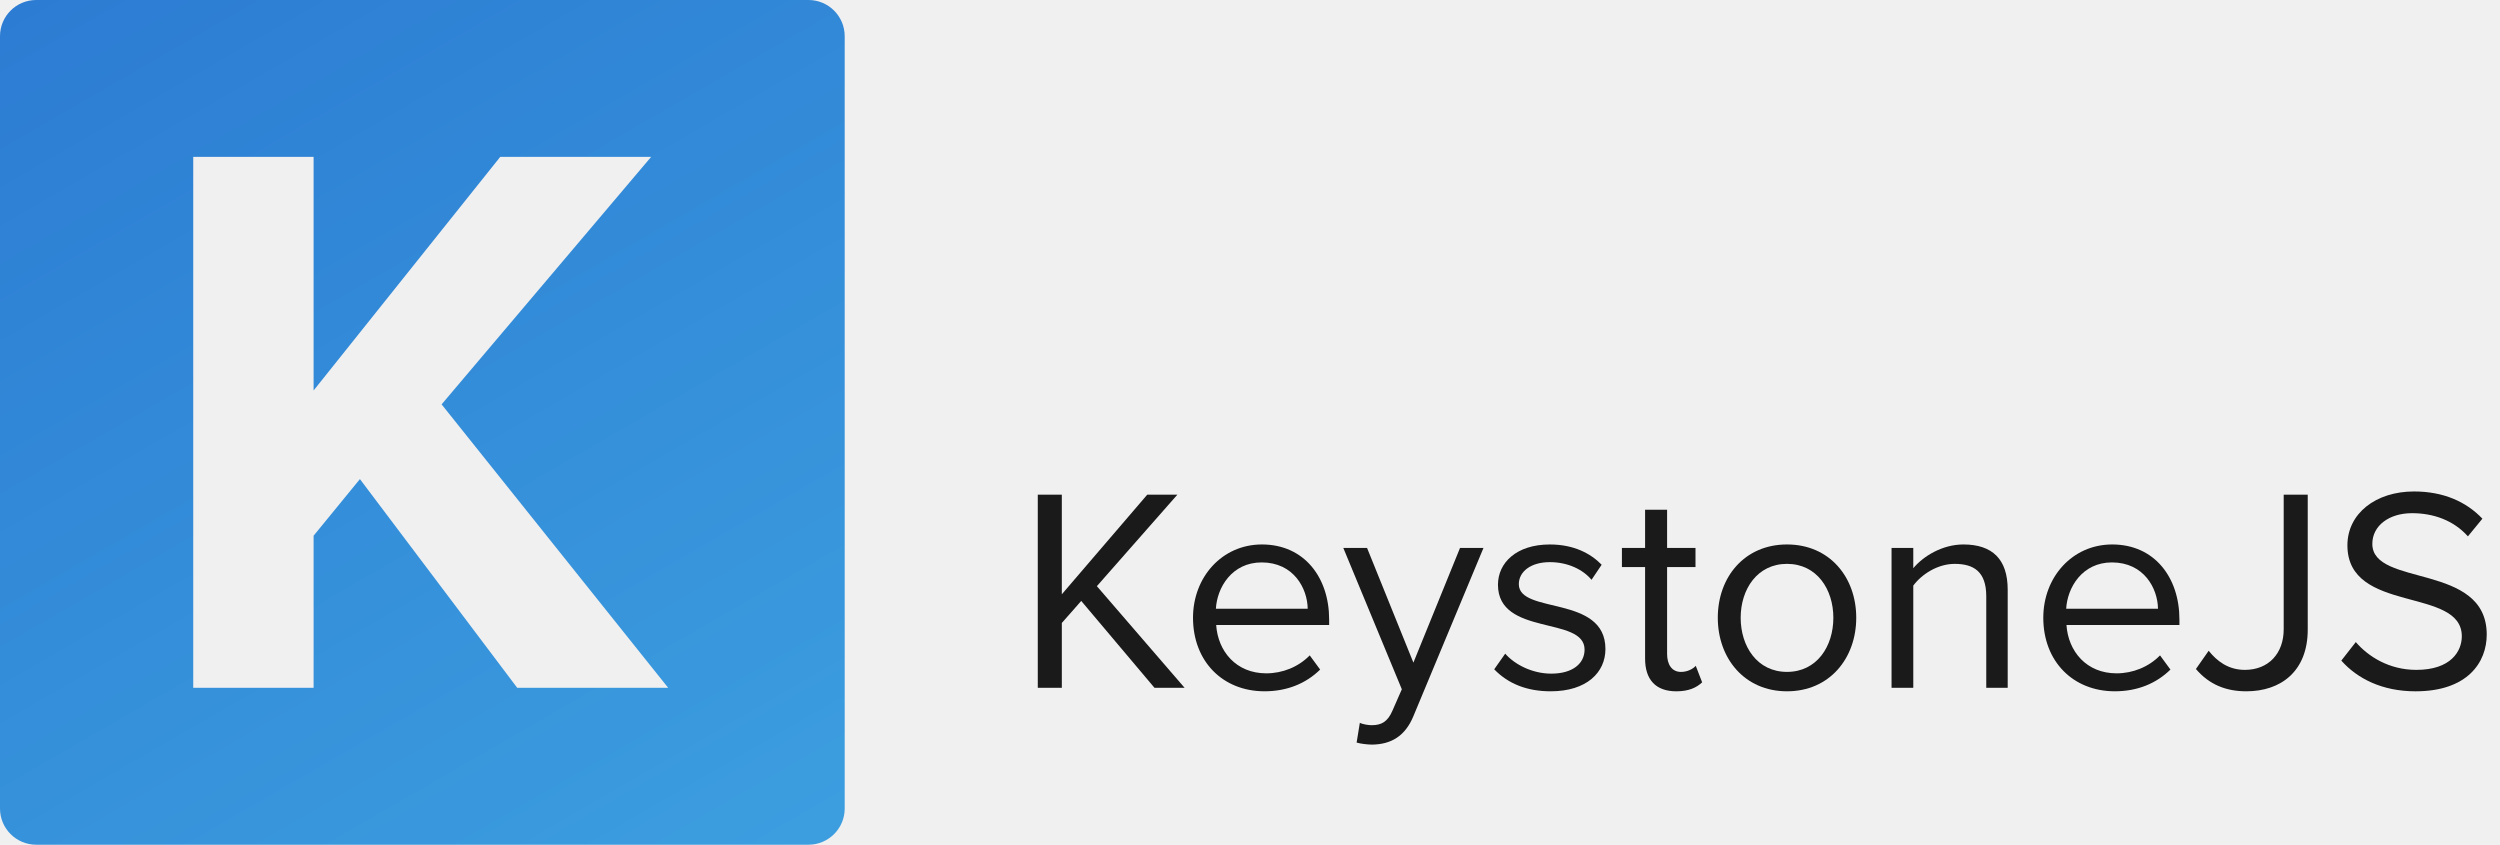
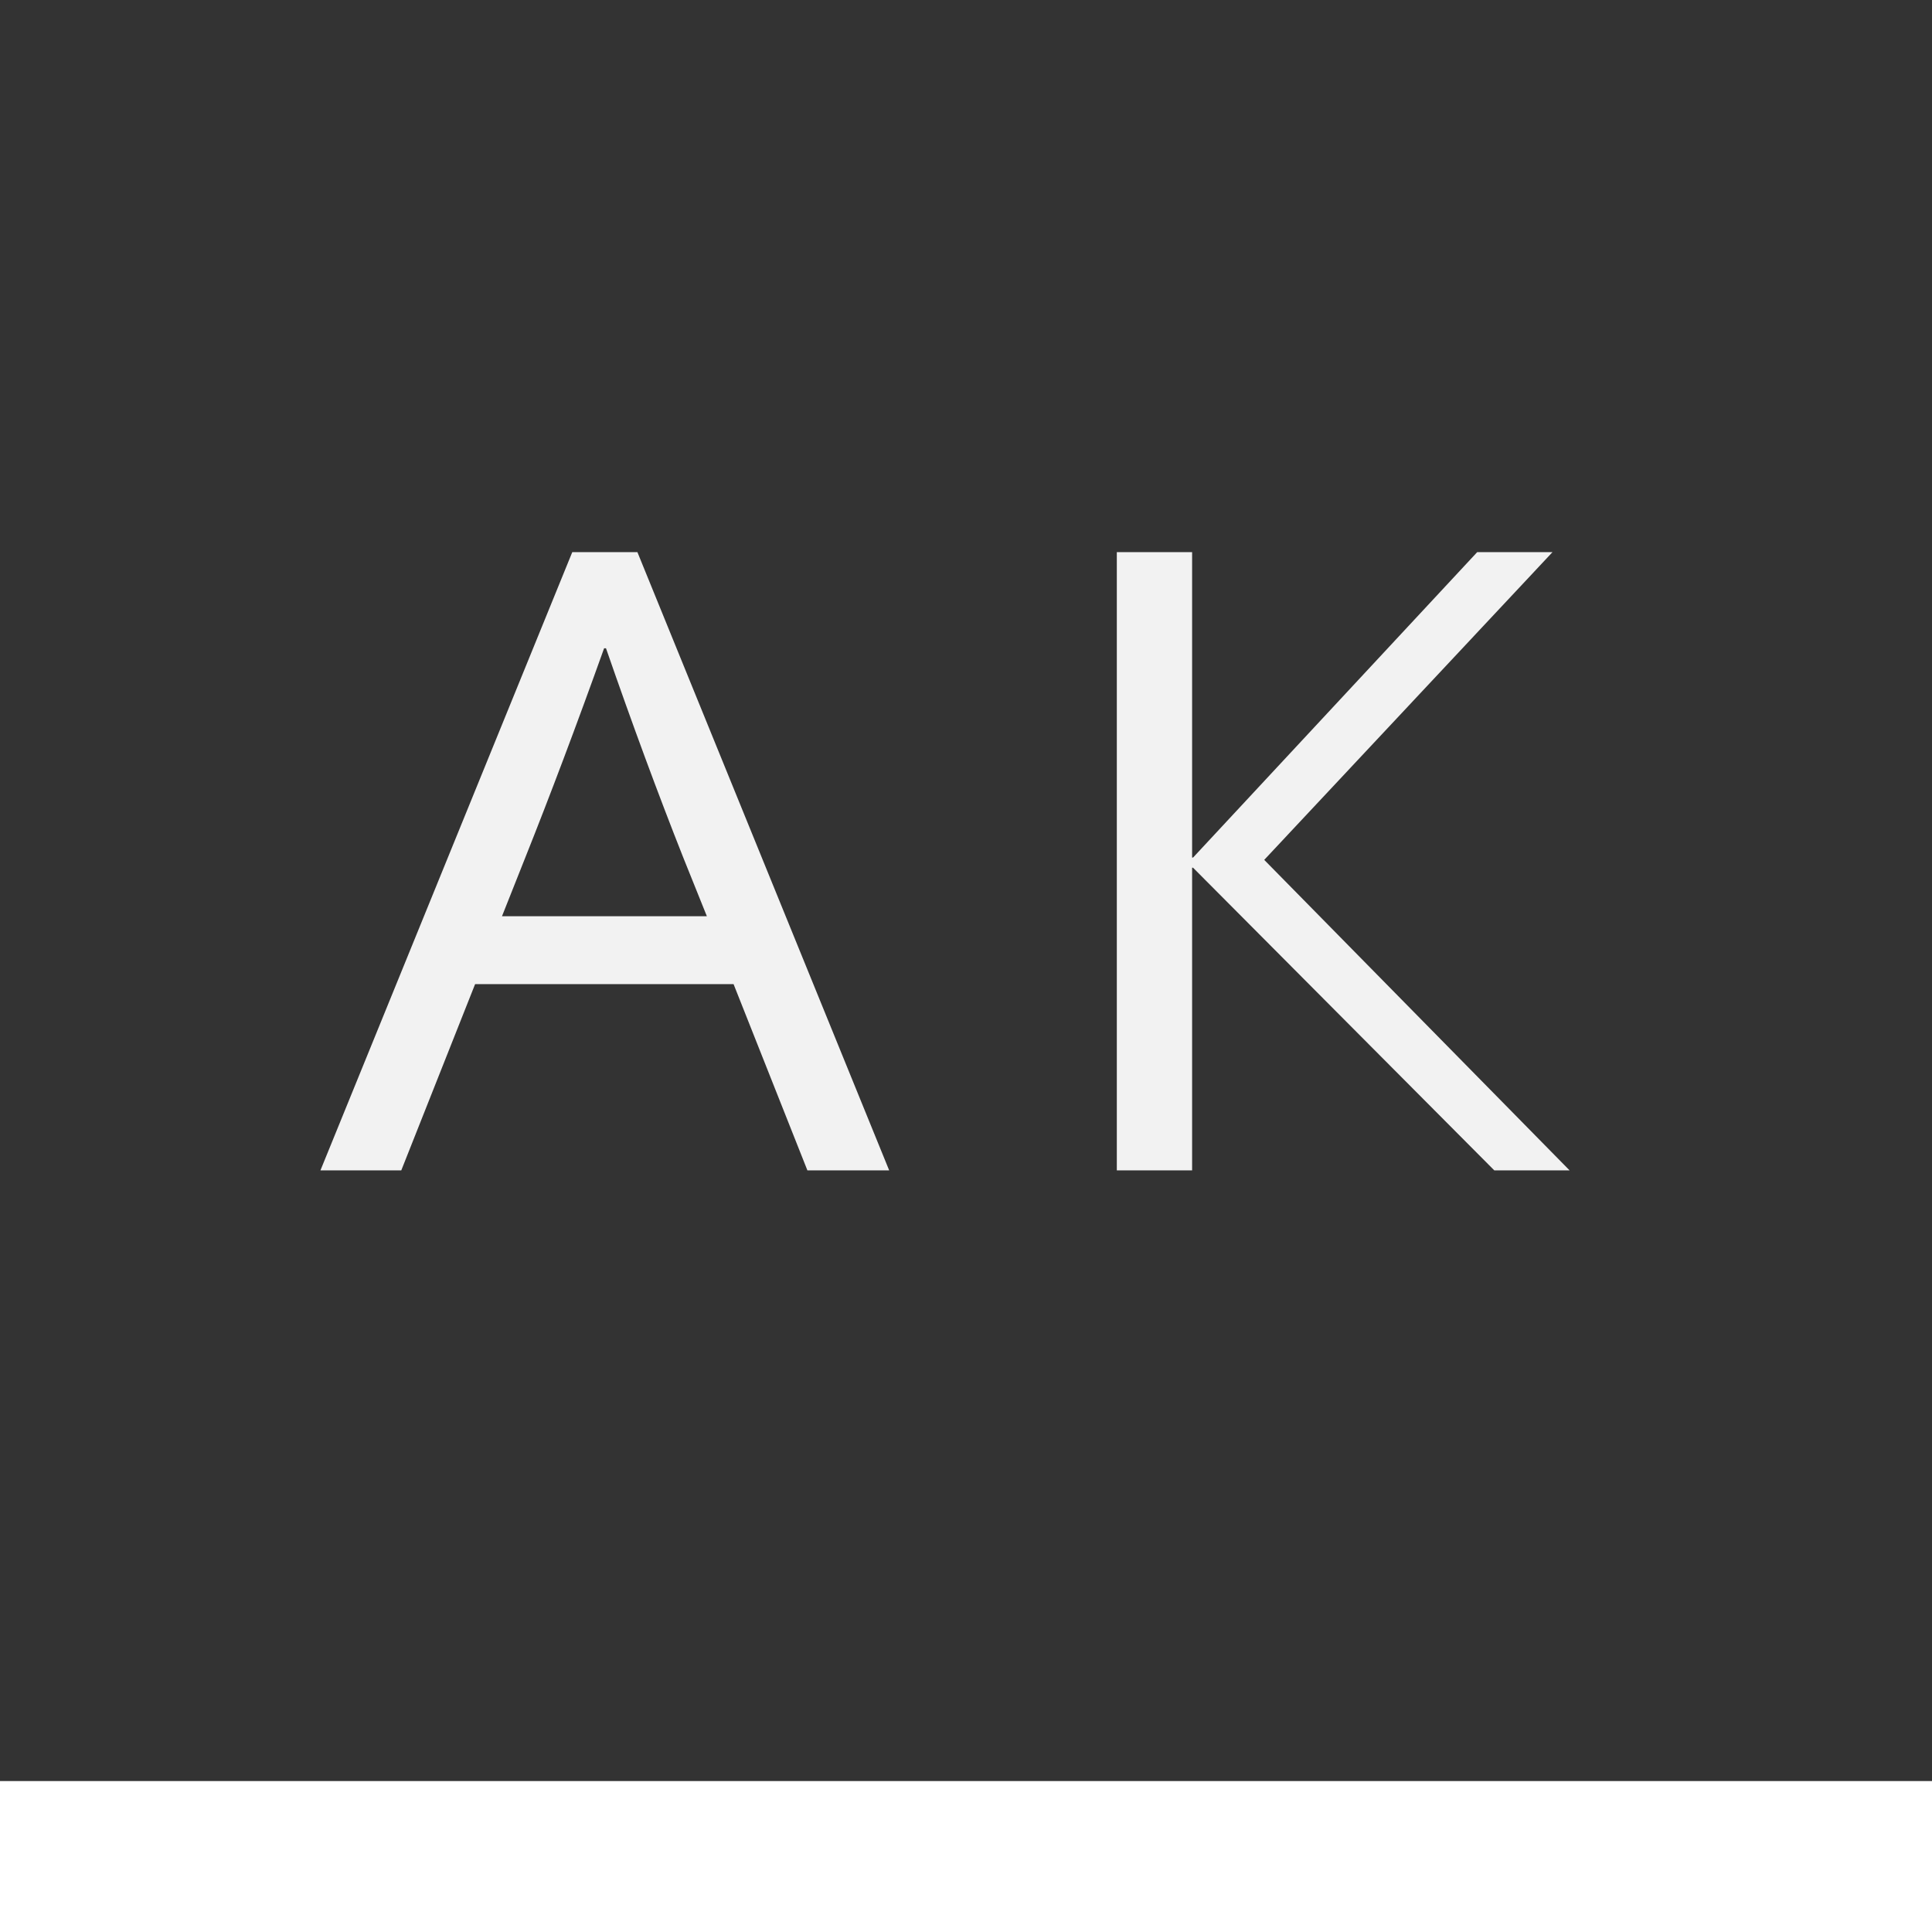
- <svg xmlns="http://www.w3.org/2000/svg" version="1.1" id="Layer_1" x="0px" y="0px" width="207.173px" height="70px" viewBox="0 0 207.173 70" enable-background="new 0 0 207.173 70" xml:space="preserve">
-   <linearGradient id="SVGID_1_" gradientUnits="userSpaceOnUse" x1="58.356" y1="75.456" x2="11.643" y2="-5.454">
-     <stop offset="0" style="stop-color:#3C9EDF" />
-     <stop offset="1" style="stop-color:#2C7CD3" />
-   </linearGradient>
-   <path fill-rule="evenodd" clip-rule="evenodd" fill="url(#SVGID_1_)" d="M3,0h64c1.656,0,3,1.343,3,3v64c0,1.657-1.344,3-3,3H3  c-1.657,0-3-1.343-3-3V3C0,1.343,1.343,0,3,0z M36.595,33.51L55.373,57h-12.51L29.826,39.702l-3.838,4.692V57h-9.975V13h9.975  v19.358L41.455,13h12.504L36.595,33.51z" />
+ <svg xmlns="http://www.w3.org/2000/svg" version="1.2" baseProfile="tiny" id="Layer_1" x="0px" y="0px" width="256px" height="256px" viewBox="0 0 256 256" xml:space="preserve">
+   <rect fill="#333333" width="256" height="256" />
  <g>
-     <path fill="#1A1A1A" d="M95.673,57l-6.072-7.201l-1.608,1.824V57H86V40.991h1.992v8.257l7.081-8.257h2.497l-6.673,7.584L98.169,57   H95.673z" />
-     <path fill="#1A1A1A" d="M98.864,51.191c0-3.36,2.4-6.072,5.713-6.072c3.504,0,5.568,2.736,5.568,6.216v0.456h-9.361   c0.144,2.184,1.656,4.008,4.152,4.008c1.344,0,2.664-0.528,3.6-1.488l0.864,1.176c-1.176,1.152-2.736,1.8-4.608,1.8   C101.336,57.288,98.864,54.816,98.864,51.191z M104.552,46.607c-2.472,0-3.696,2.088-3.792,3.84h7.608   C108.345,48.743,107.193,46.607,104.552,46.607z" />
-     <path fill="#1A1A1A" d="M112.688,59.904c0.264,0.12,0.696,0.192,0.984,0.192c0.792,0,1.32-0.264,1.728-1.224l0.768-1.752   l-4.849-11.713h1.968l3.84,9.504l3.864-9.504h1.944l-5.809,13.945c-0.696,1.68-1.872,2.328-3.408,2.353   c-0.384,0-0.984-0.072-1.296-0.168L112.688,59.904z" />
-     <path fill="#1A1A1A" d="M123.824,55.464l0.912-1.296c0.768,0.888,2.231,1.656,3.816,1.656c1.775,0,2.76-0.84,2.76-1.992   c0-2.808-7.177-1.08-7.177-5.376c0-1.824,1.536-3.336,4.297-3.336c1.992,0,3.384,0.744,4.296,1.68l-0.84,1.248   c-0.696-0.84-1.944-1.464-3.456-1.464c-1.584,0-2.568,0.792-2.568,1.824c0,2.52,7.177,0.864,7.177,5.376   c0,1.944-1.561,3.504-4.537,3.504C126.584,57.288,125,56.688,123.824,55.464z" />
-     <path fill="#1A1A1A" d="M136.327,54.576v-7.584h-1.92v-1.584h1.92v-3.168h1.824v3.168h2.353v1.584h-2.353v7.201   c0,0.864,0.384,1.488,1.152,1.488c0.527,0,0.983-0.24,1.224-0.504l0.528,1.368c-0.456,0.432-1.104,0.744-2.137,0.744   C137.191,57.288,136.327,56.304,136.327,54.576z" />
-     <path fill="#1A1A1A" d="M142.352,51.191c0-3.36,2.208-6.072,5.736-6.072s5.737,2.712,5.737,6.072s-2.209,6.097-5.737,6.097   S142.352,54.552,142.352,51.191z M151.929,51.191c0-2.352-1.368-4.464-3.841-4.464c-2.472,0-3.84,2.112-3.84,4.464   c0,2.376,1.368,4.488,3.84,4.488C150.561,55.68,151.929,53.568,151.929,51.191z" />
-     <path fill="#1A1A1A" d="M164.6,57v-7.584c0-2.064-1.056-2.688-2.616-2.688c-1.416,0-2.736,0.864-3.432,1.8V57h-1.801V45.407h1.801   v1.68c0.815-0.984,2.4-1.968,4.152-1.968c2.4,0,3.672,1.224,3.672,3.744V57H164.6z" />
-     <path fill="#1A1A1A" d="M169.326,51.191c0-3.36,2.4-6.072,5.713-6.072c3.504,0,5.568,2.736,5.568,6.216v0.456h-9.361   c0.145,2.184,1.656,4.008,4.152,4.008c1.345,0,2.665-0.528,3.601-1.488l0.864,1.176c-1.176,1.152-2.736,1.8-4.608,1.8   C171.799,57.288,169.326,54.816,169.326,51.191z M175.015,46.607c-2.472,0-3.696,2.088-3.792,3.84h7.608   C178.808,48.743,177.655,46.607,175.015,46.607z" />
-     <path fill="#1A1A1A" d="M181.974,55.44l1.057-1.512c0.672,0.84,1.608,1.584,3,1.584c1.968,0,3.217-1.368,3.217-3.36V40.991h1.992   v11.185c0,3.456-2.232,5.112-5.089,5.112C184.47,57.288,183.078,56.736,181.974,55.44z" />
-     <path fill="#1A1A1A" d="M194.023,54.744l1.199-1.536c1.033,1.2,2.76,2.304,5.018,2.304c2.855,0,3.768-1.536,3.768-2.784   c0-4.128-9.48-1.824-9.48-7.537c0-2.64,2.352-4.464,5.52-4.464c2.424,0,4.32,0.84,5.666,2.256l-1.201,1.464   c-1.199-1.344-2.881-1.92-4.633-1.92c-1.896,0-3.287,1.032-3.287,2.544c0,3.601,9.48,1.536,9.48,7.513   c0,2.304-1.584,4.705-5.904,4.705C197.406,57.288,195.343,56.232,194.023,54.744z" />
+     <path fill="#F2F2F2" d="M42.461,155.078l33.367-81.914h8.633l33.359,81.914h-10.836l-9.781-24.672h-34.25l-9.781,24.672H42.461z    M80.047,85.898c-3.648,10.195-7.141,19.461-10.469,27.797l-3.062,7.711h27.148l-3.102-7.711   c-3.359-8.477-6.781-17.742-10.266-27.797H80.047z" />
+     <path fill="#F2F2F2" d="M147.984,155.078V73.164h9.977v40.469h0.125l37.648-40.469h9.977l-38.195,40.773l40.461,41.141H198   l-39.914-40.102h-0.125v40.102H147.984z" />
  </g>
+   <rect y="236" fill="#FFFFFF" width="256" height="20" />
</svg>
